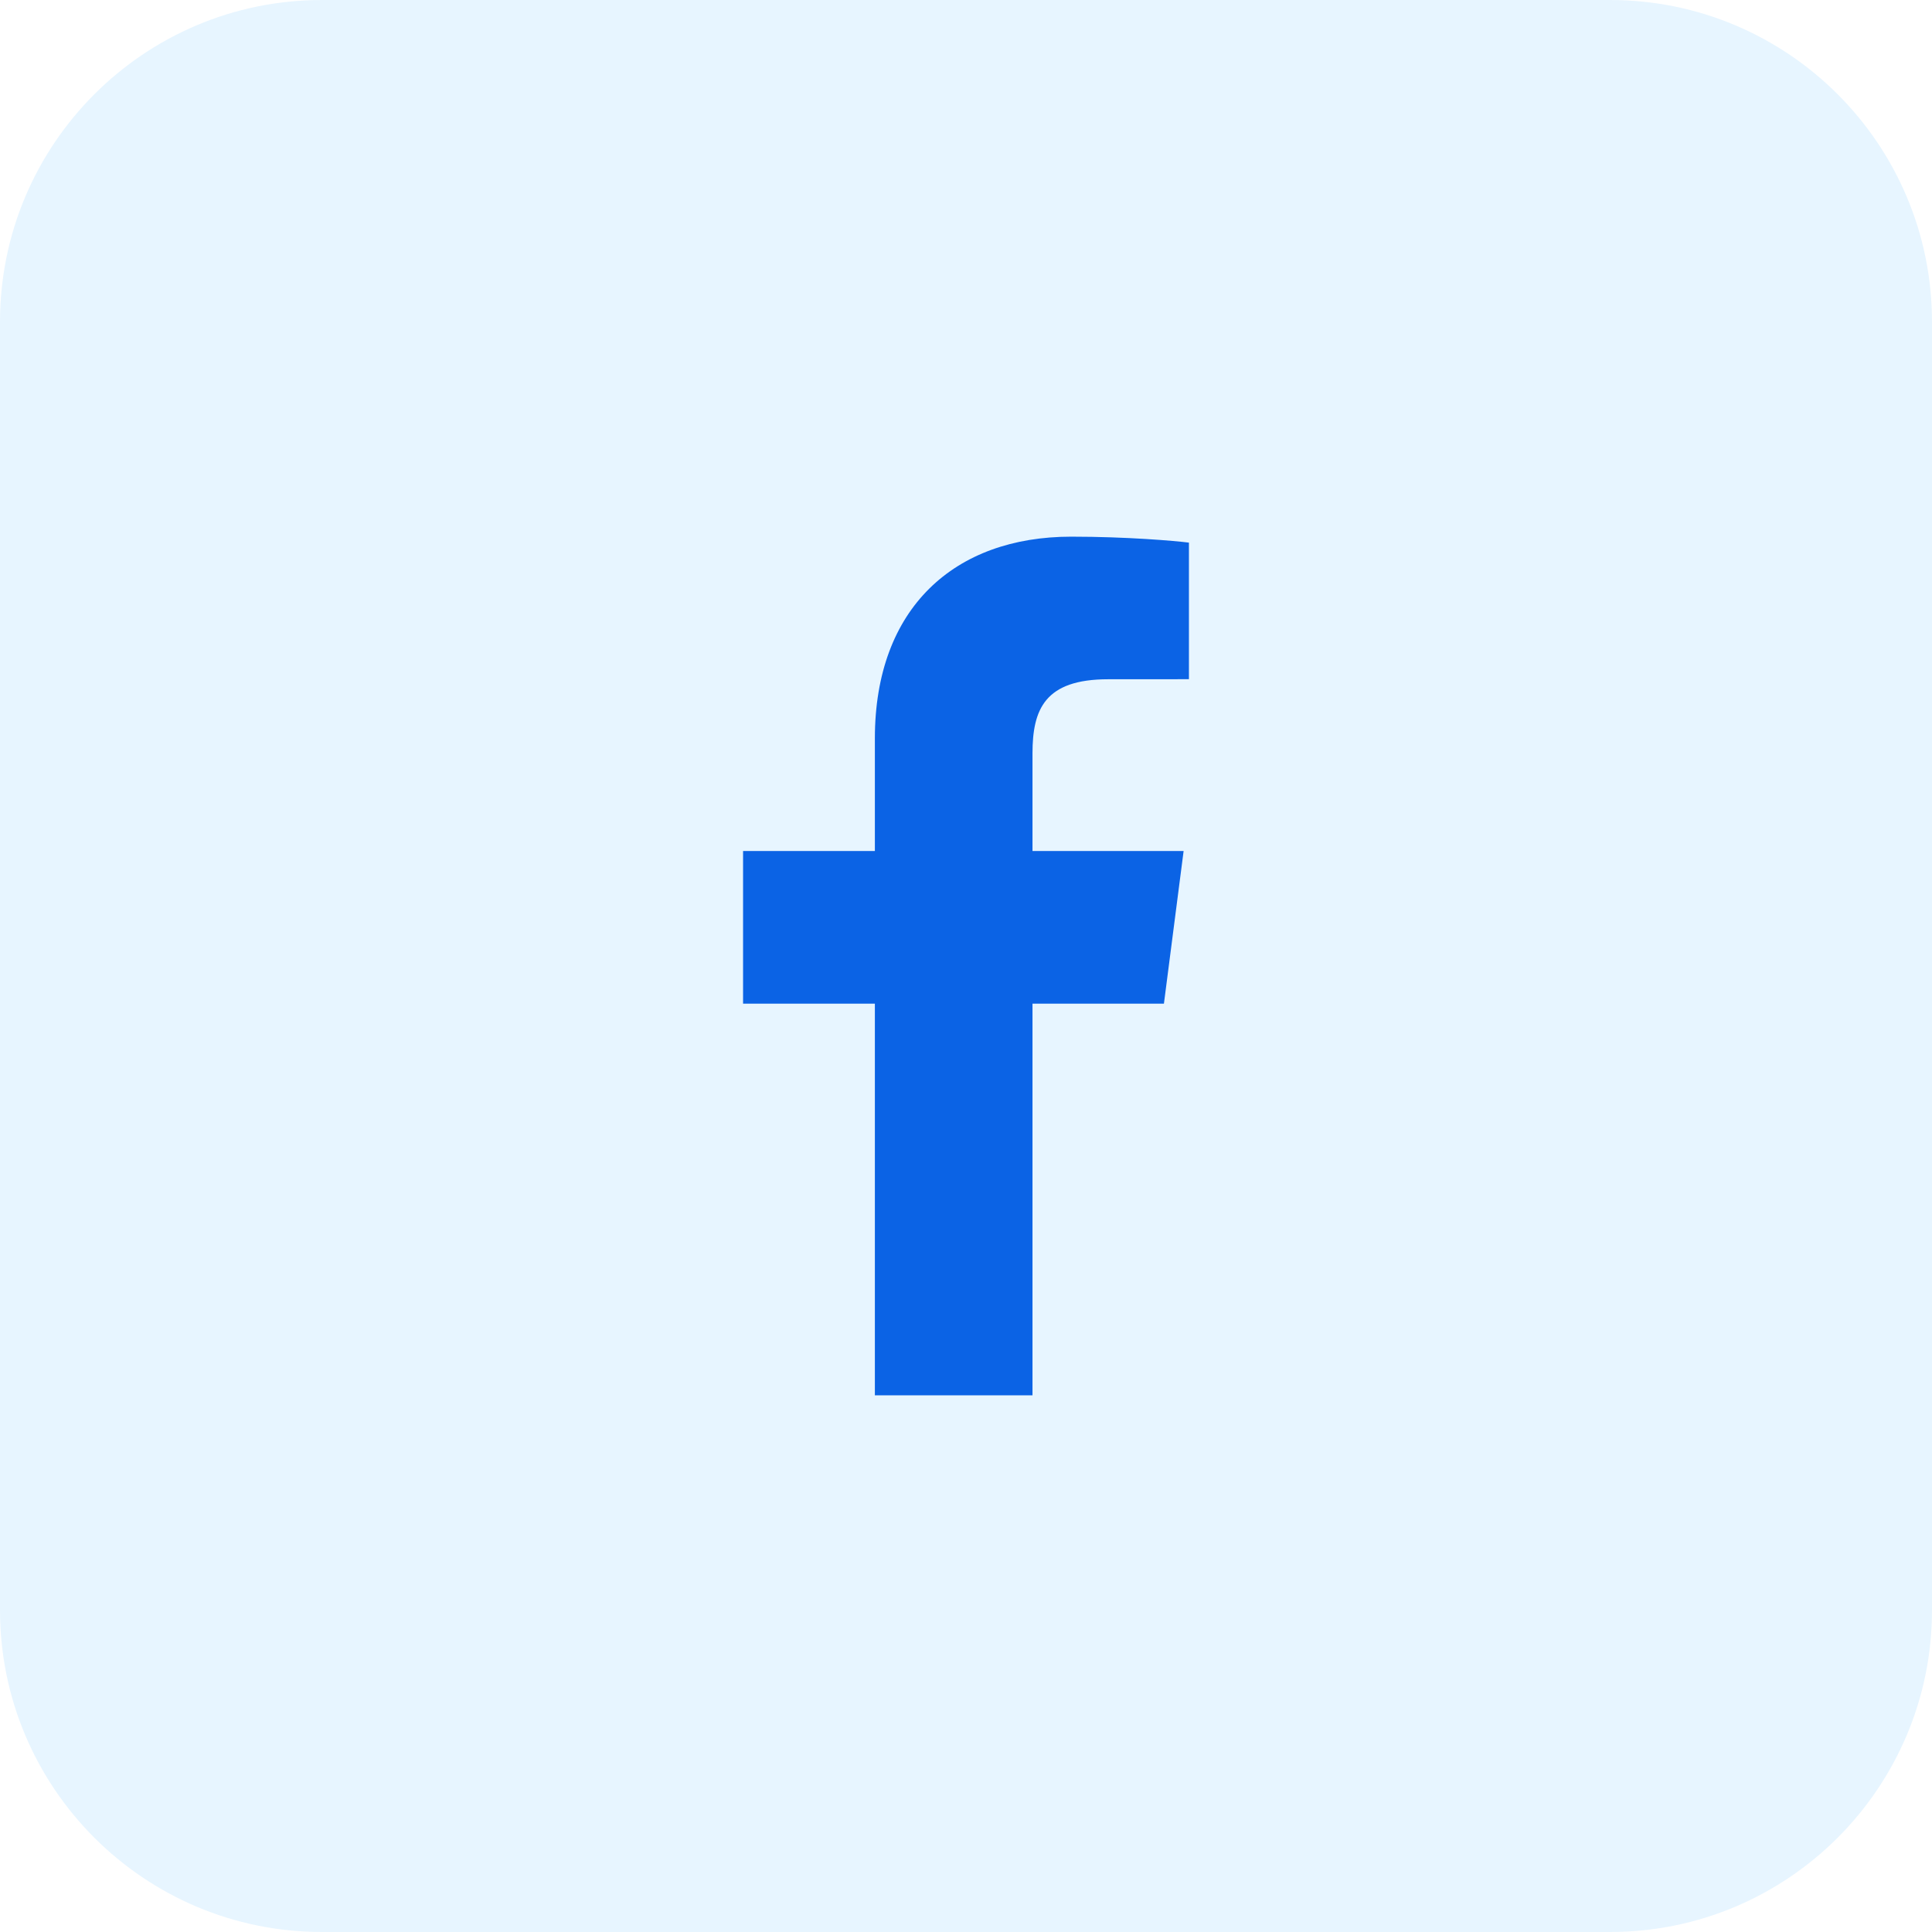
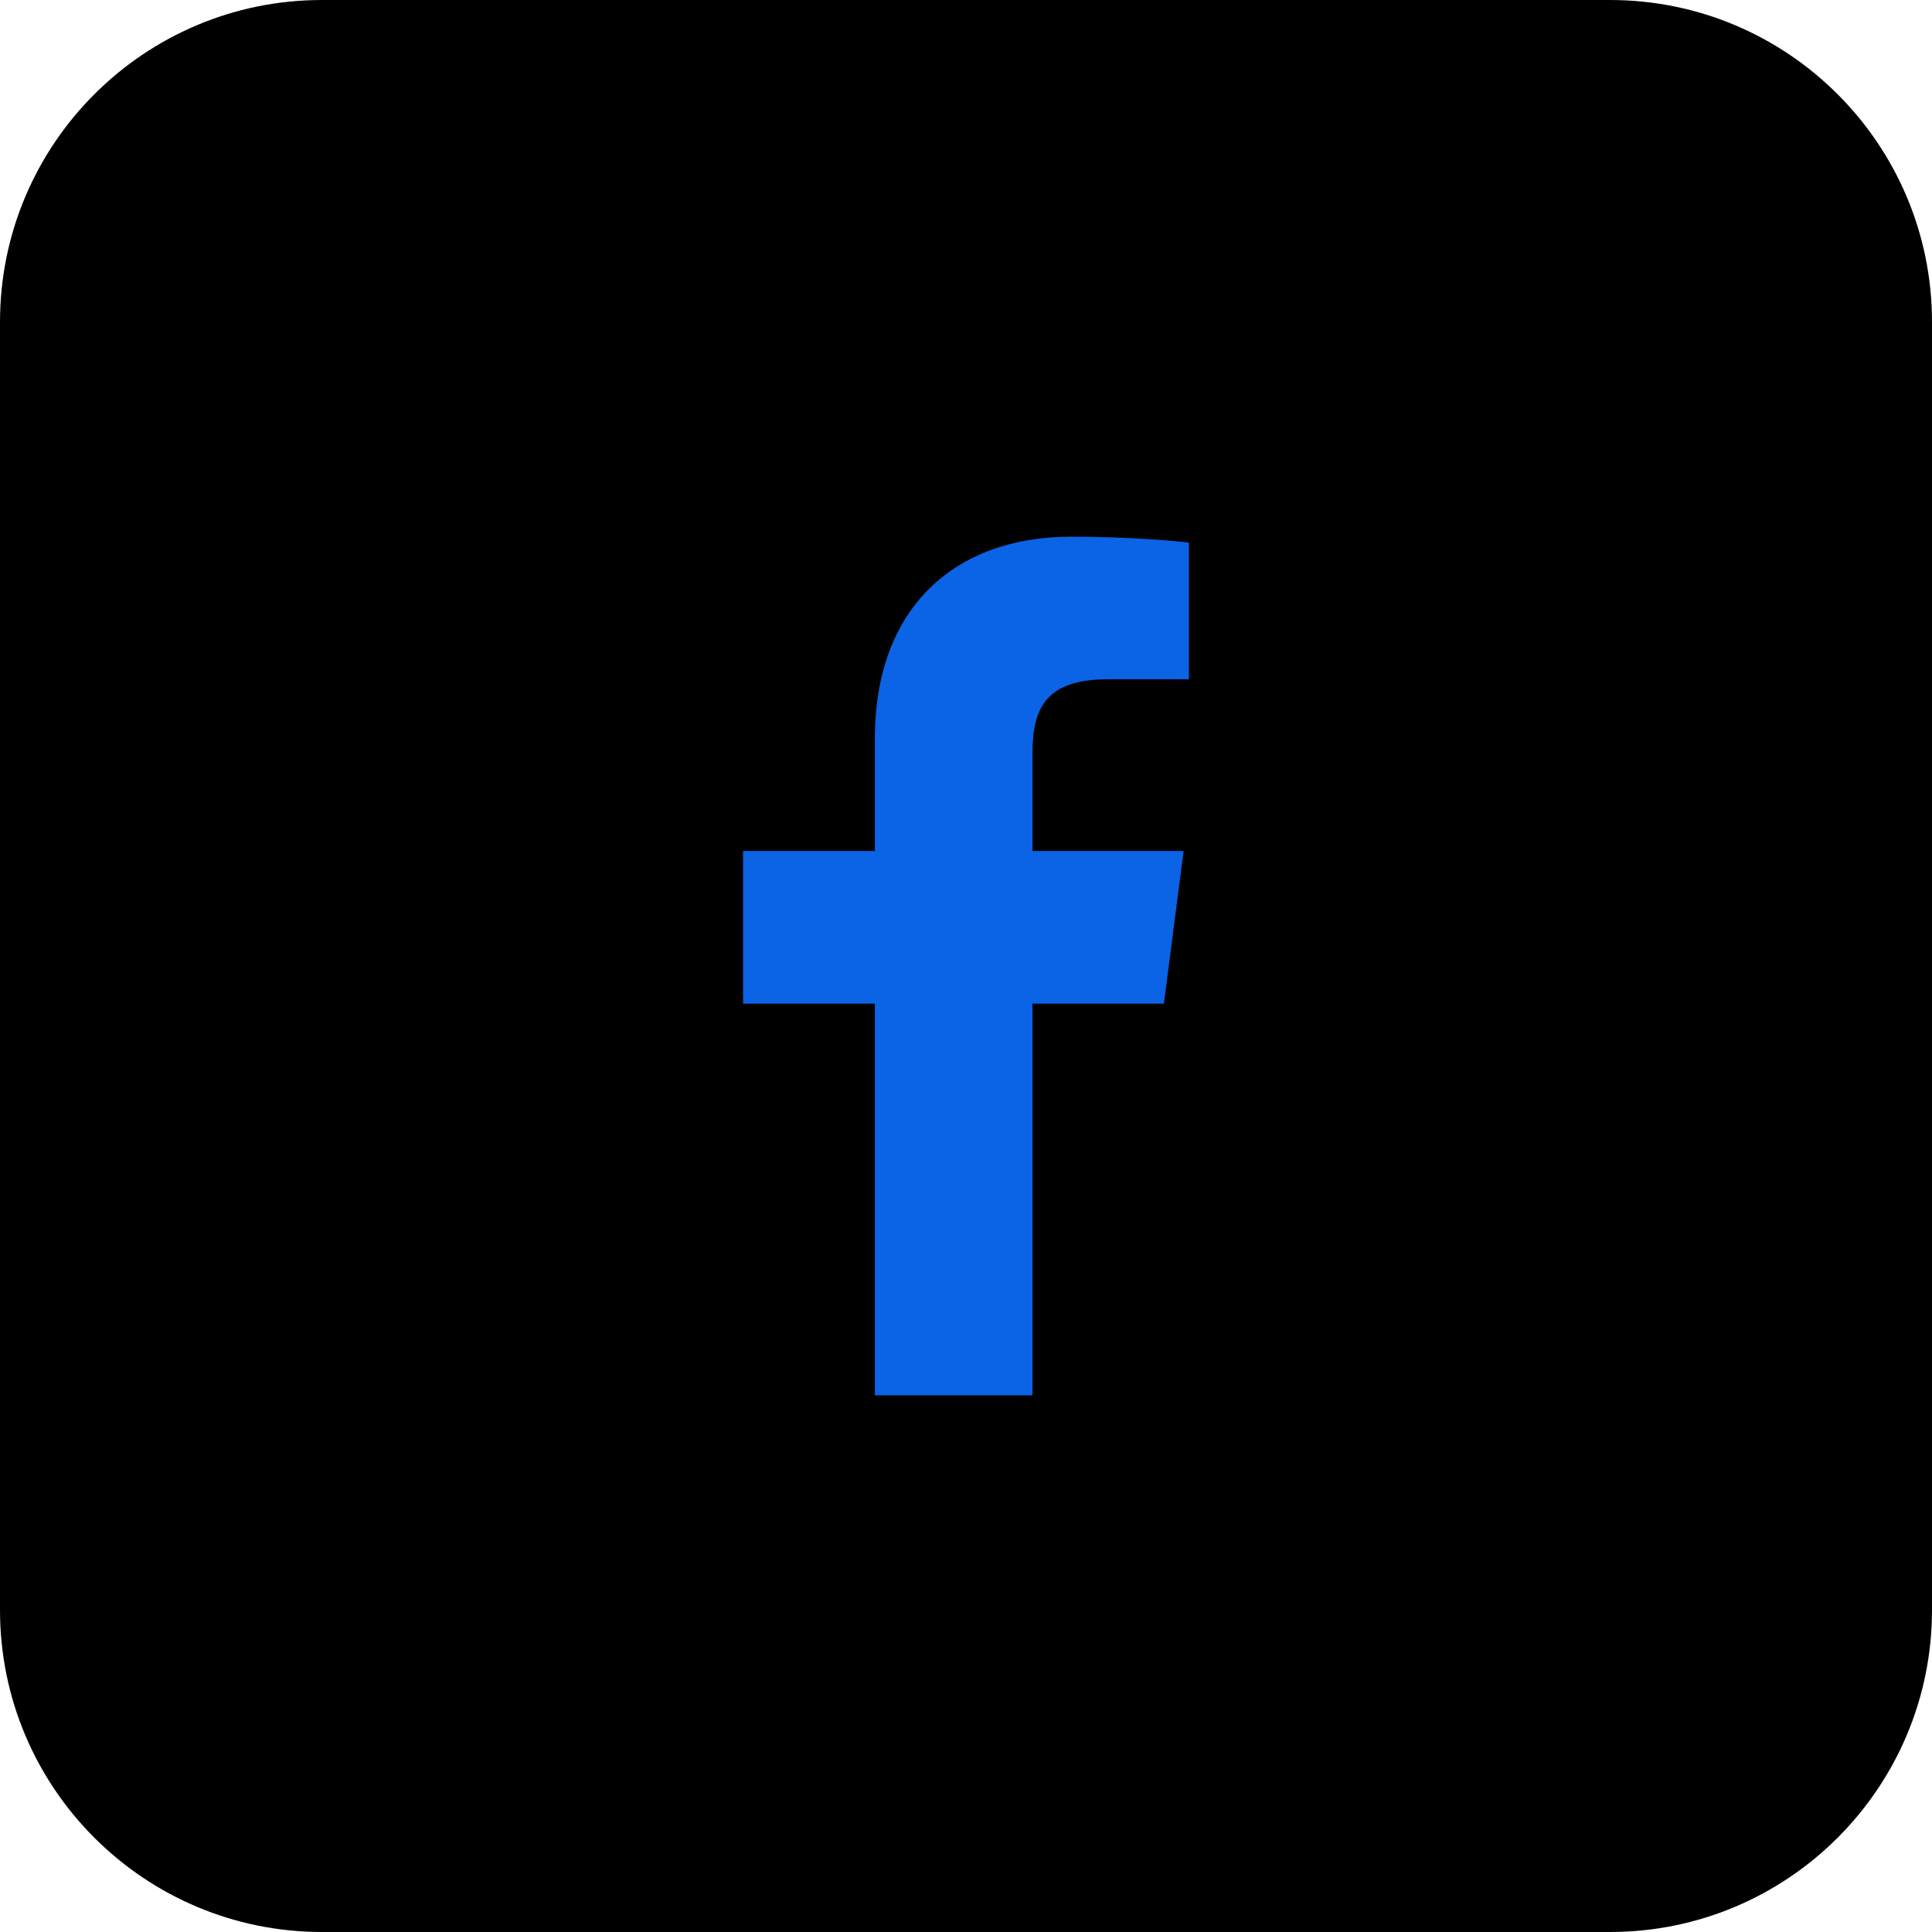
- <svg xmlns="http://www.w3.org/2000/svg" width="36" height="36" viewBox="0 0 36 36" fill="none">
-   <rect width="36" height="36" rx="6" fill="#E7F5FF" />
+ <svg width="36" height="36" viewBox="0 0 36 36" fill="none">
+   <rect width="36" height="36" rx="6" fill="currentColor" />
  <path d="M19.239 26V18.702H21.688L22.055 15.857H19.239V14.041C19.239 13.218 19.467 12.657 20.649 12.657L22.154 12.656V10.111C21.894 10.078 21 10 19.96 10C17.789 10 16.302 11.326 16.302 13.759V15.857H13.846V18.702H16.302V26H19.239Z" fill="#0B63E5" />
</svg>
